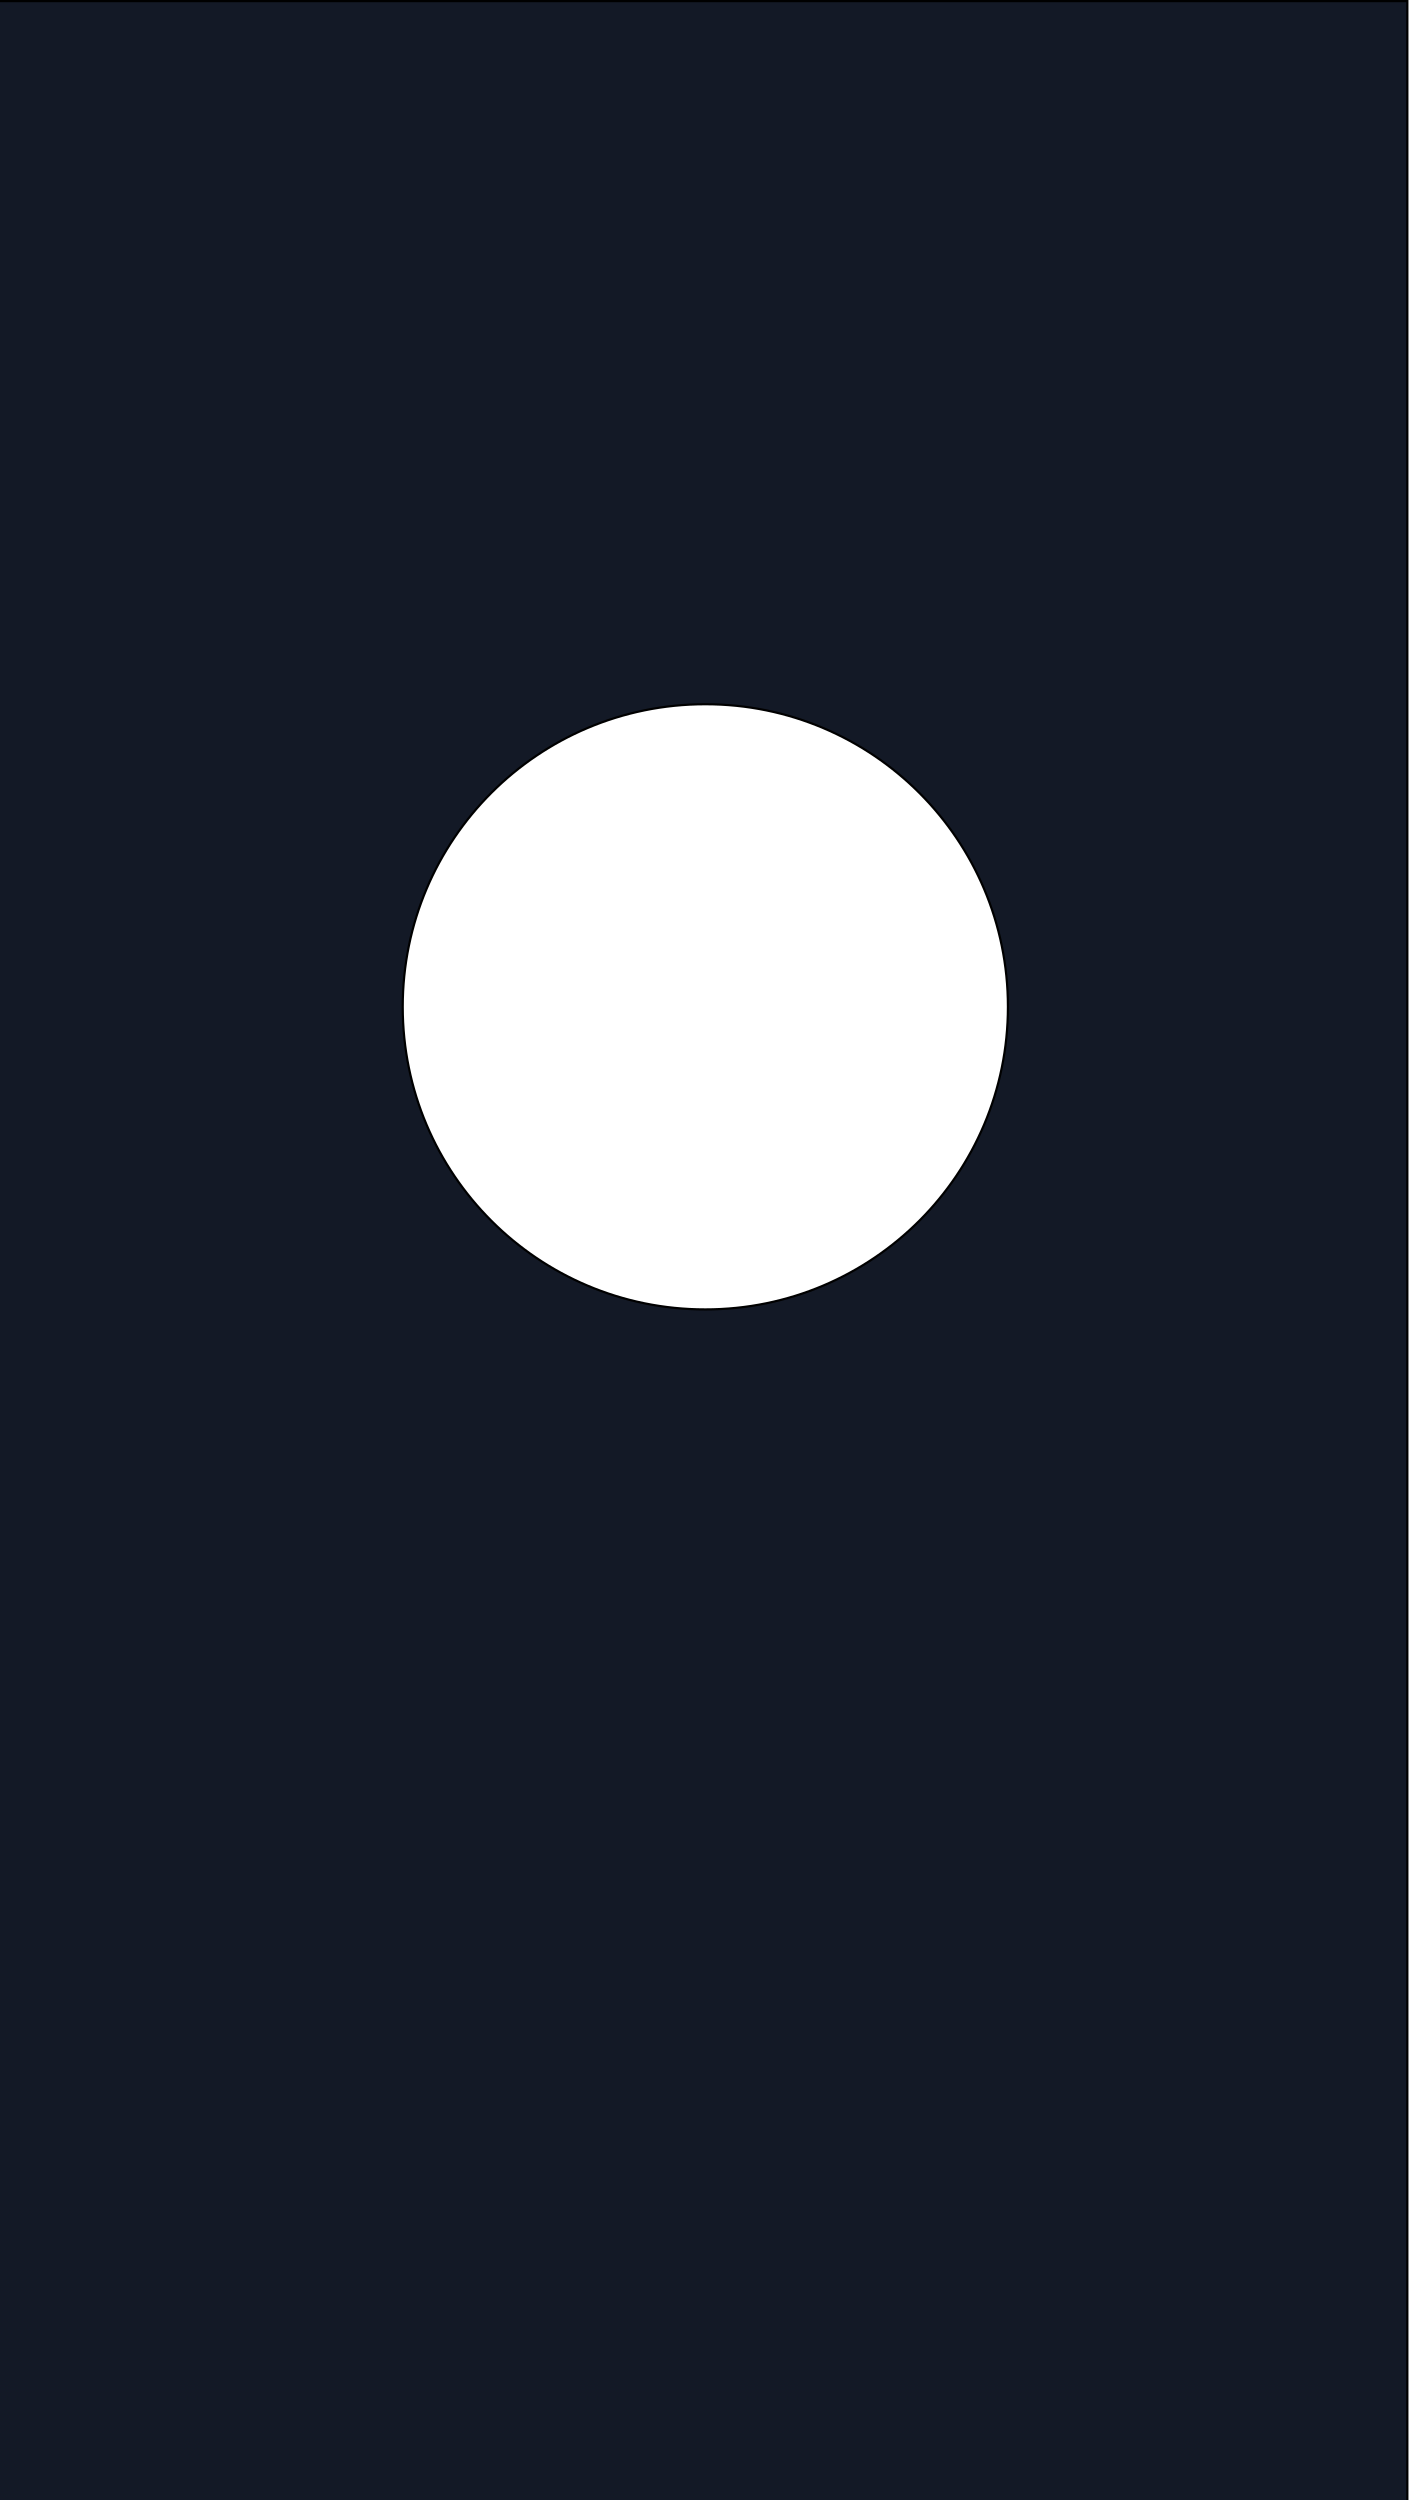
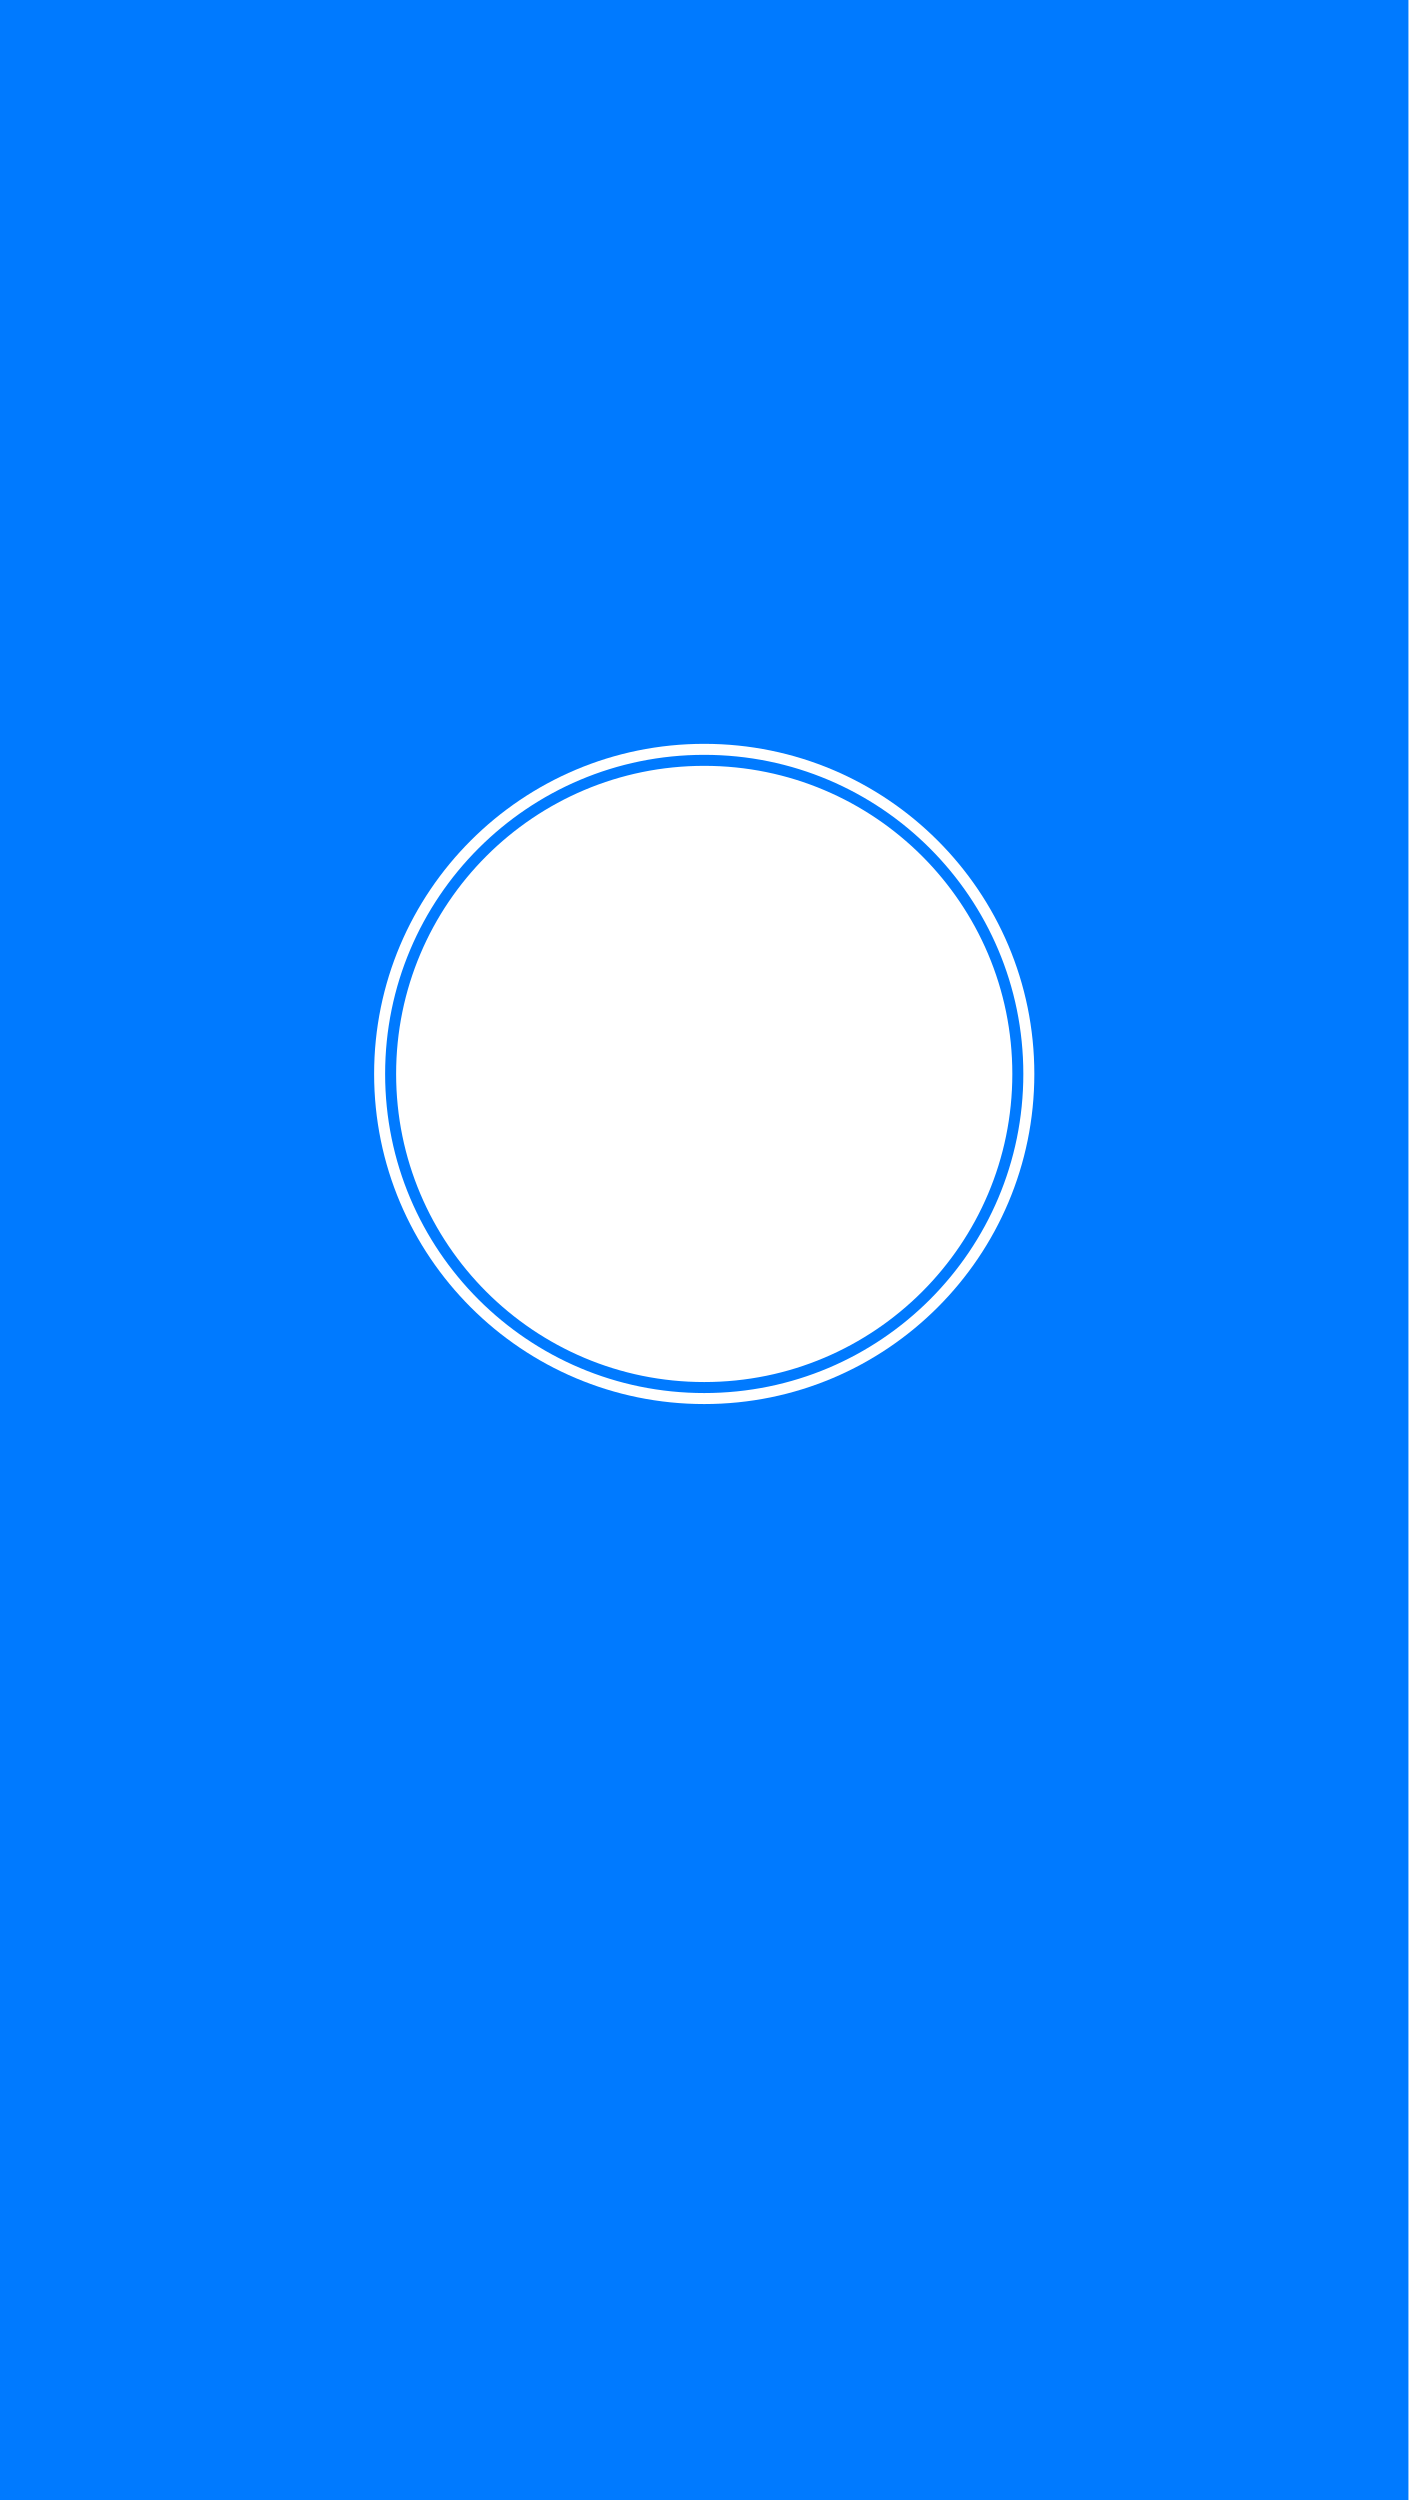
<svg xmlns="http://www.w3.org/2000/svg" version="1.1" id="Layer_1" x="0px" y="0px" width="640px" height="1136px" viewBox="0 0 640 1136" enable-background="new 0 0 640 1136" xml:space="preserve">
-   <path fill="#131926" stroke="#000000" stroke-miterlimit="10" d="M-0.5,0.5v1136h640V0.5H-0.5z M320.5,595  C244.561,595,183,533.439,183,457.5c0-75.939,61.561-137.5,137.5-137.5S458,381.561,458,457.5C458,533.439,396.439,595,320.5,595z" />
+   <g>
+     <path fill="#007AFF" d="M320,343c-80.082,0-145,64.919-145,145c0,80.082,64.918,145,145,145s145-64.918,145-145   C465,407.919,400.082,343,320,343z M320,628c-77.32,0-140-62.68-140-140c0-77.32,62.68-140,140-140s140,62.68,140,140   C460,565.32,397.32,628,320,628z" />
+     <path fill="#007AFF" d="M0,0v1136h640V0H0z M320,638c-82.843,0-150-67.157-150-150s67.157-150,150-150c82.844,0,150,67.157,150,150   S402.844,638,320,638z" />
+   </g>
</svg>
